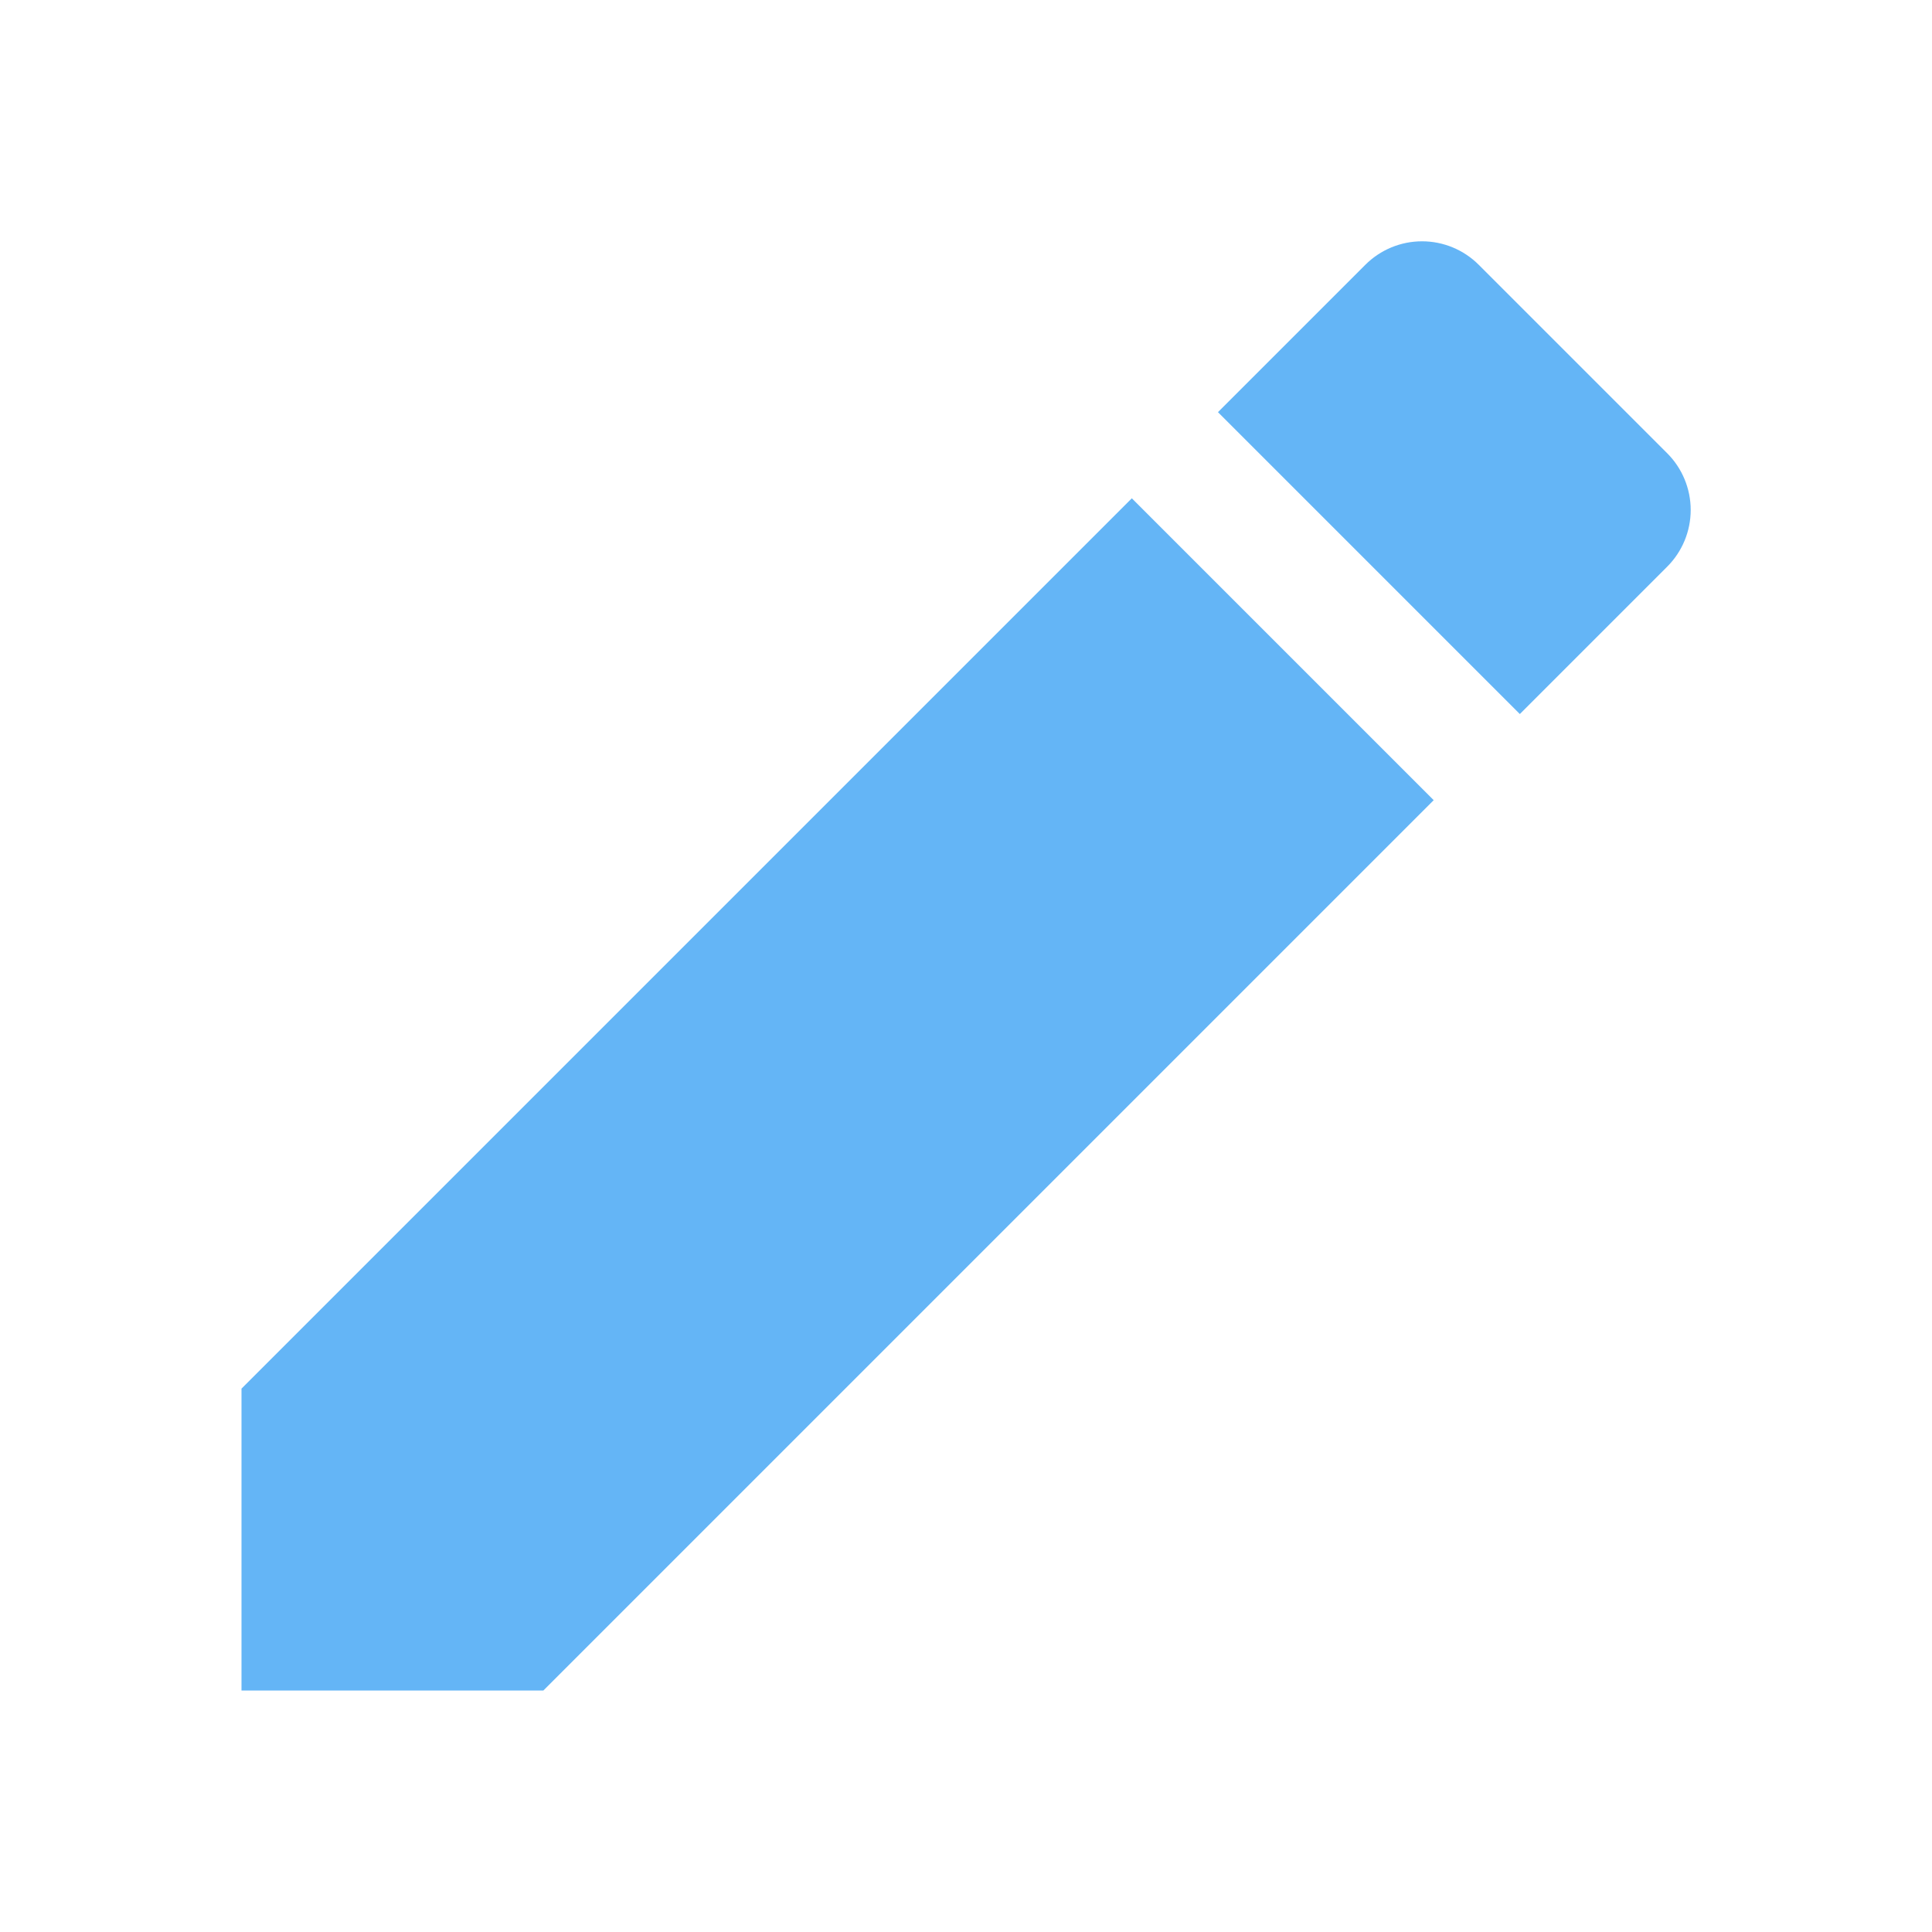
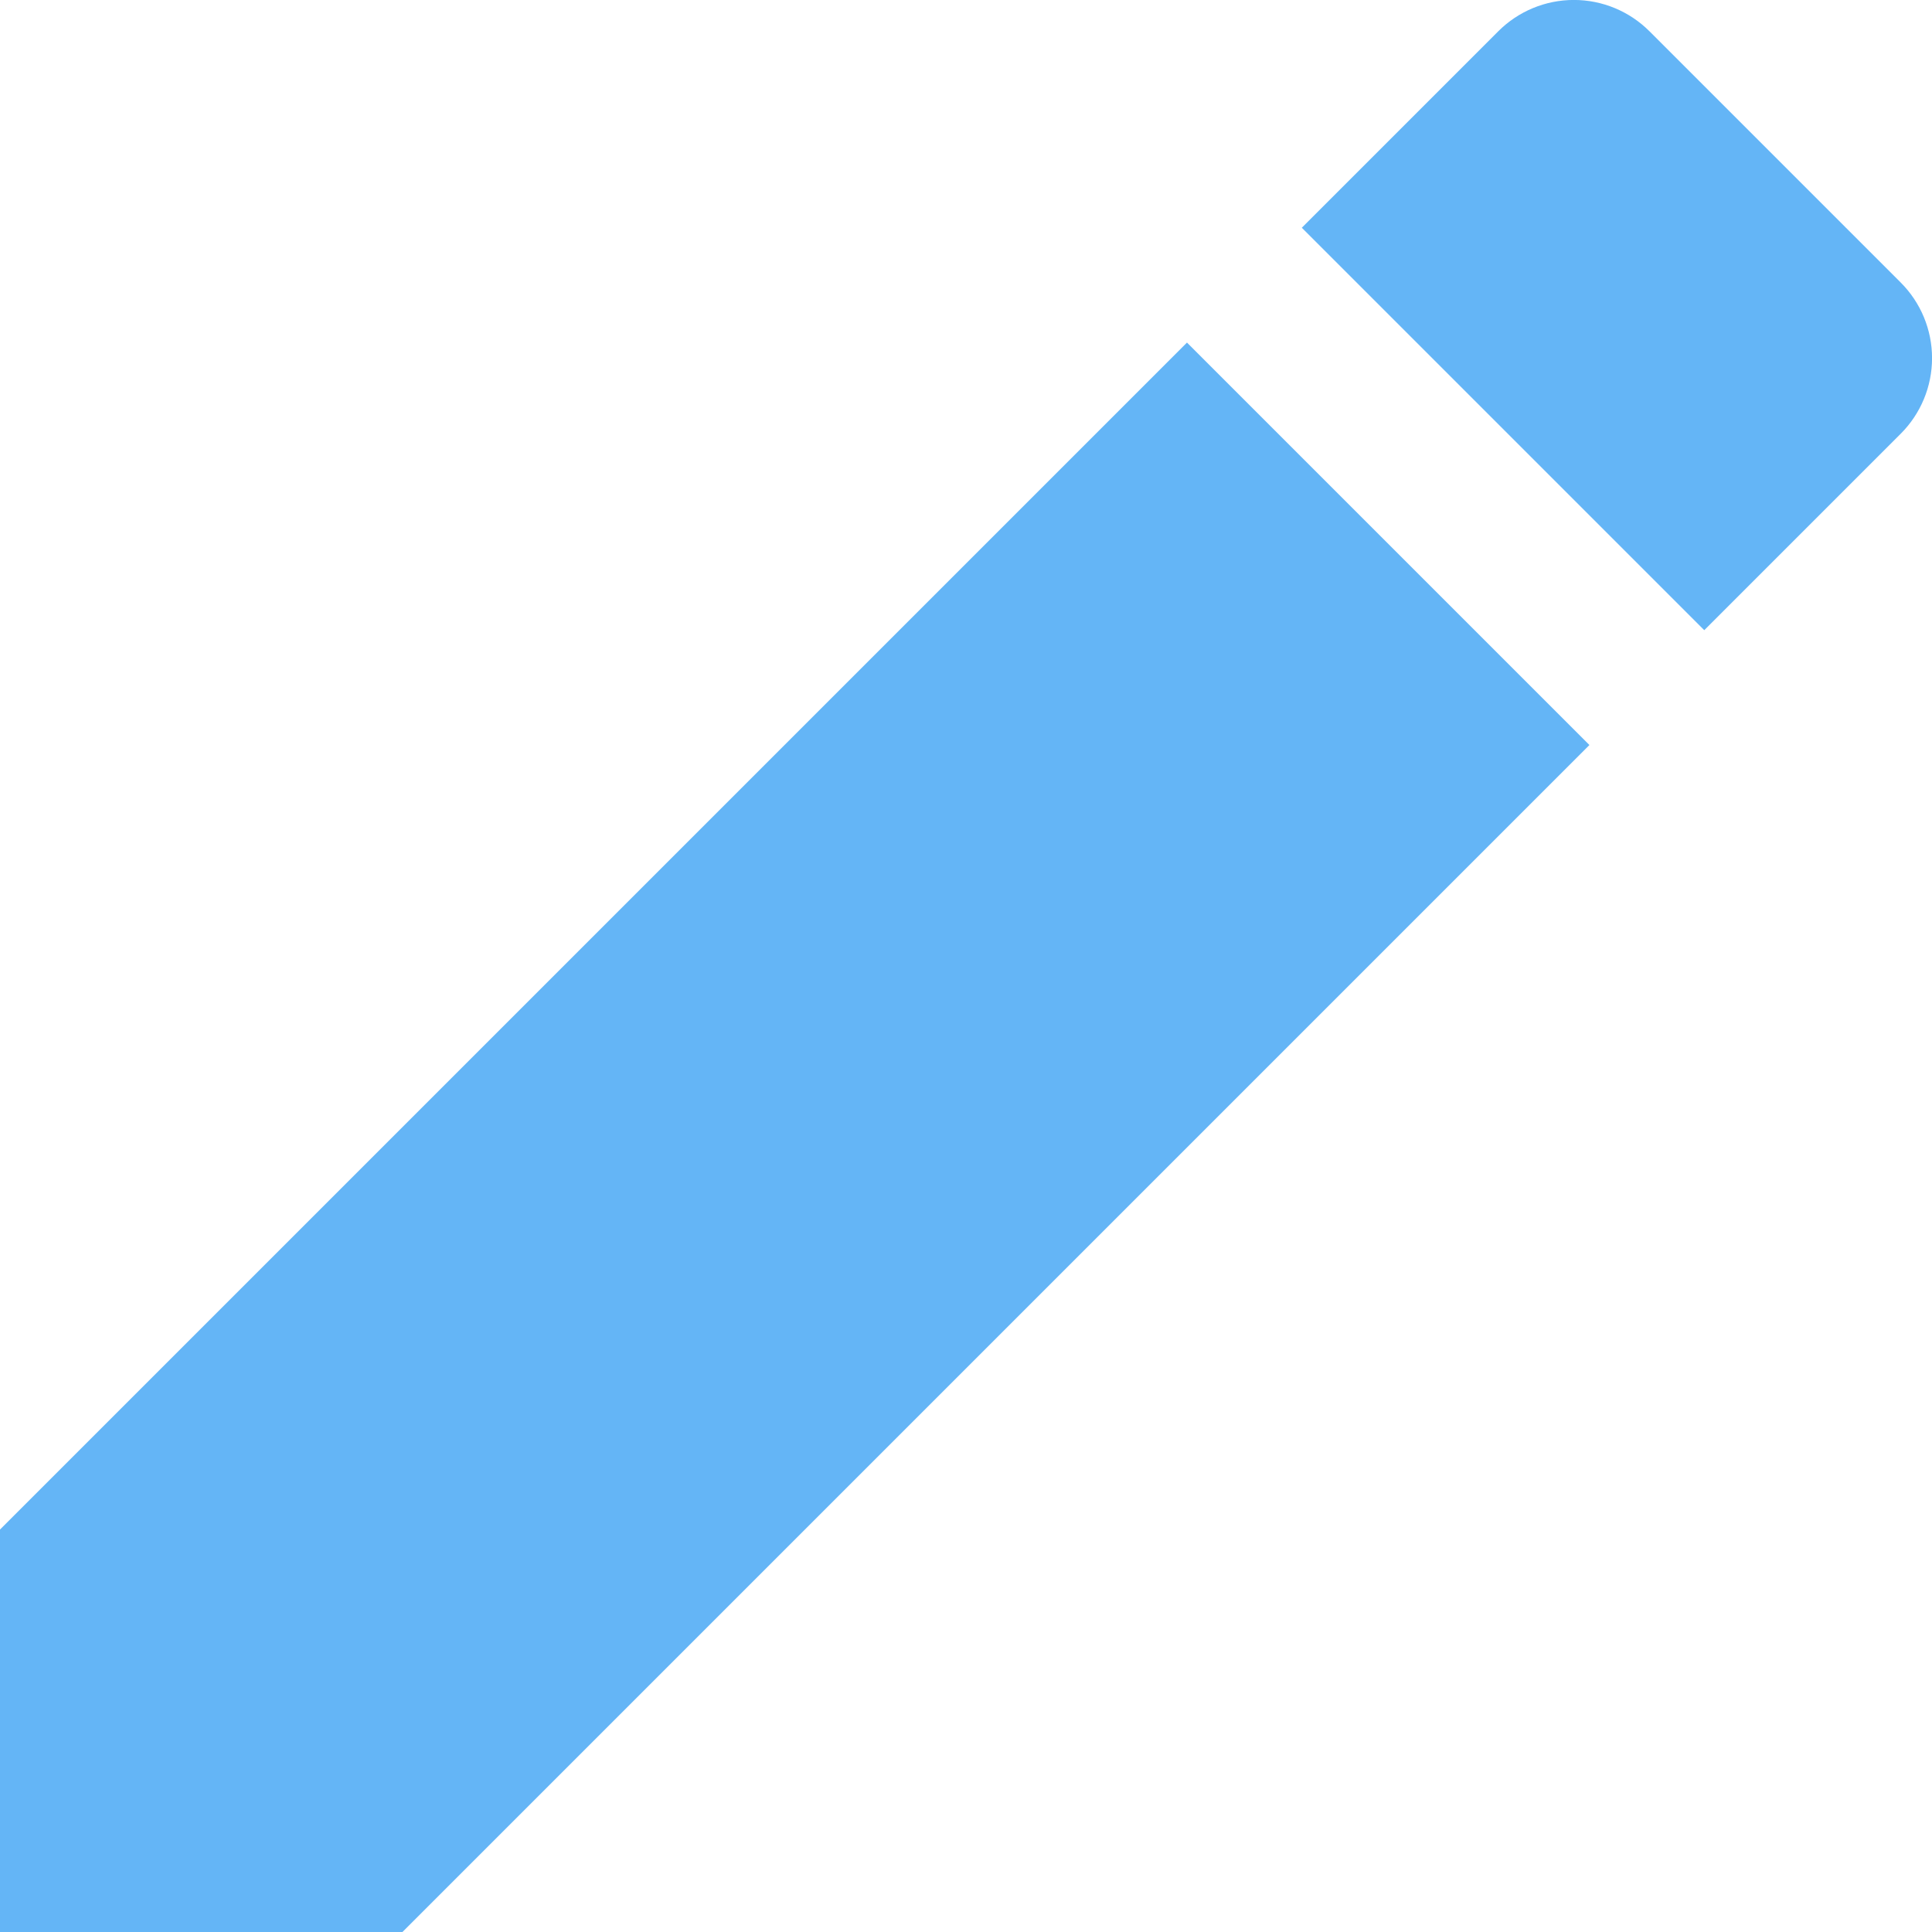
- <svg xmlns="http://www.w3.org/2000/svg" width="24" height="24" viewBox="0 0 24 24">
-   <path fill="#64b5f6" d="M3 17.25V21h3.75L17.81 9.94l-3.75-3.75L3 17.25zM20.71 7.04a.996.996 0 0 0 0-1.41l-2.34-2.34a.996.996 0 0 0-1.41 0l-1.83 1.83l3.75 3.75l1.83-1.83z" />
+ <svg xmlns="http://www.w3.org/2000/svg" width="18.002" height="18.002" viewBox="0 0 18.002 18.002" version="1.1" id="svg1">
+   <defs id="defs1" />
+   <path fill="#64b5f6" d="m 0,14.252 v 3.75 h 3.75 l 11.06,-11.06 -3.75,-3.75 z m 17.71,-10.21 a 0.996,0.996 0 0 0 0,-1.41 L 15.37,0.292 a 0.996,0.996 0 0 0 -1.41,0 l -1.83,1.83 3.75,3.75 z" id="path1" />
</svg>
